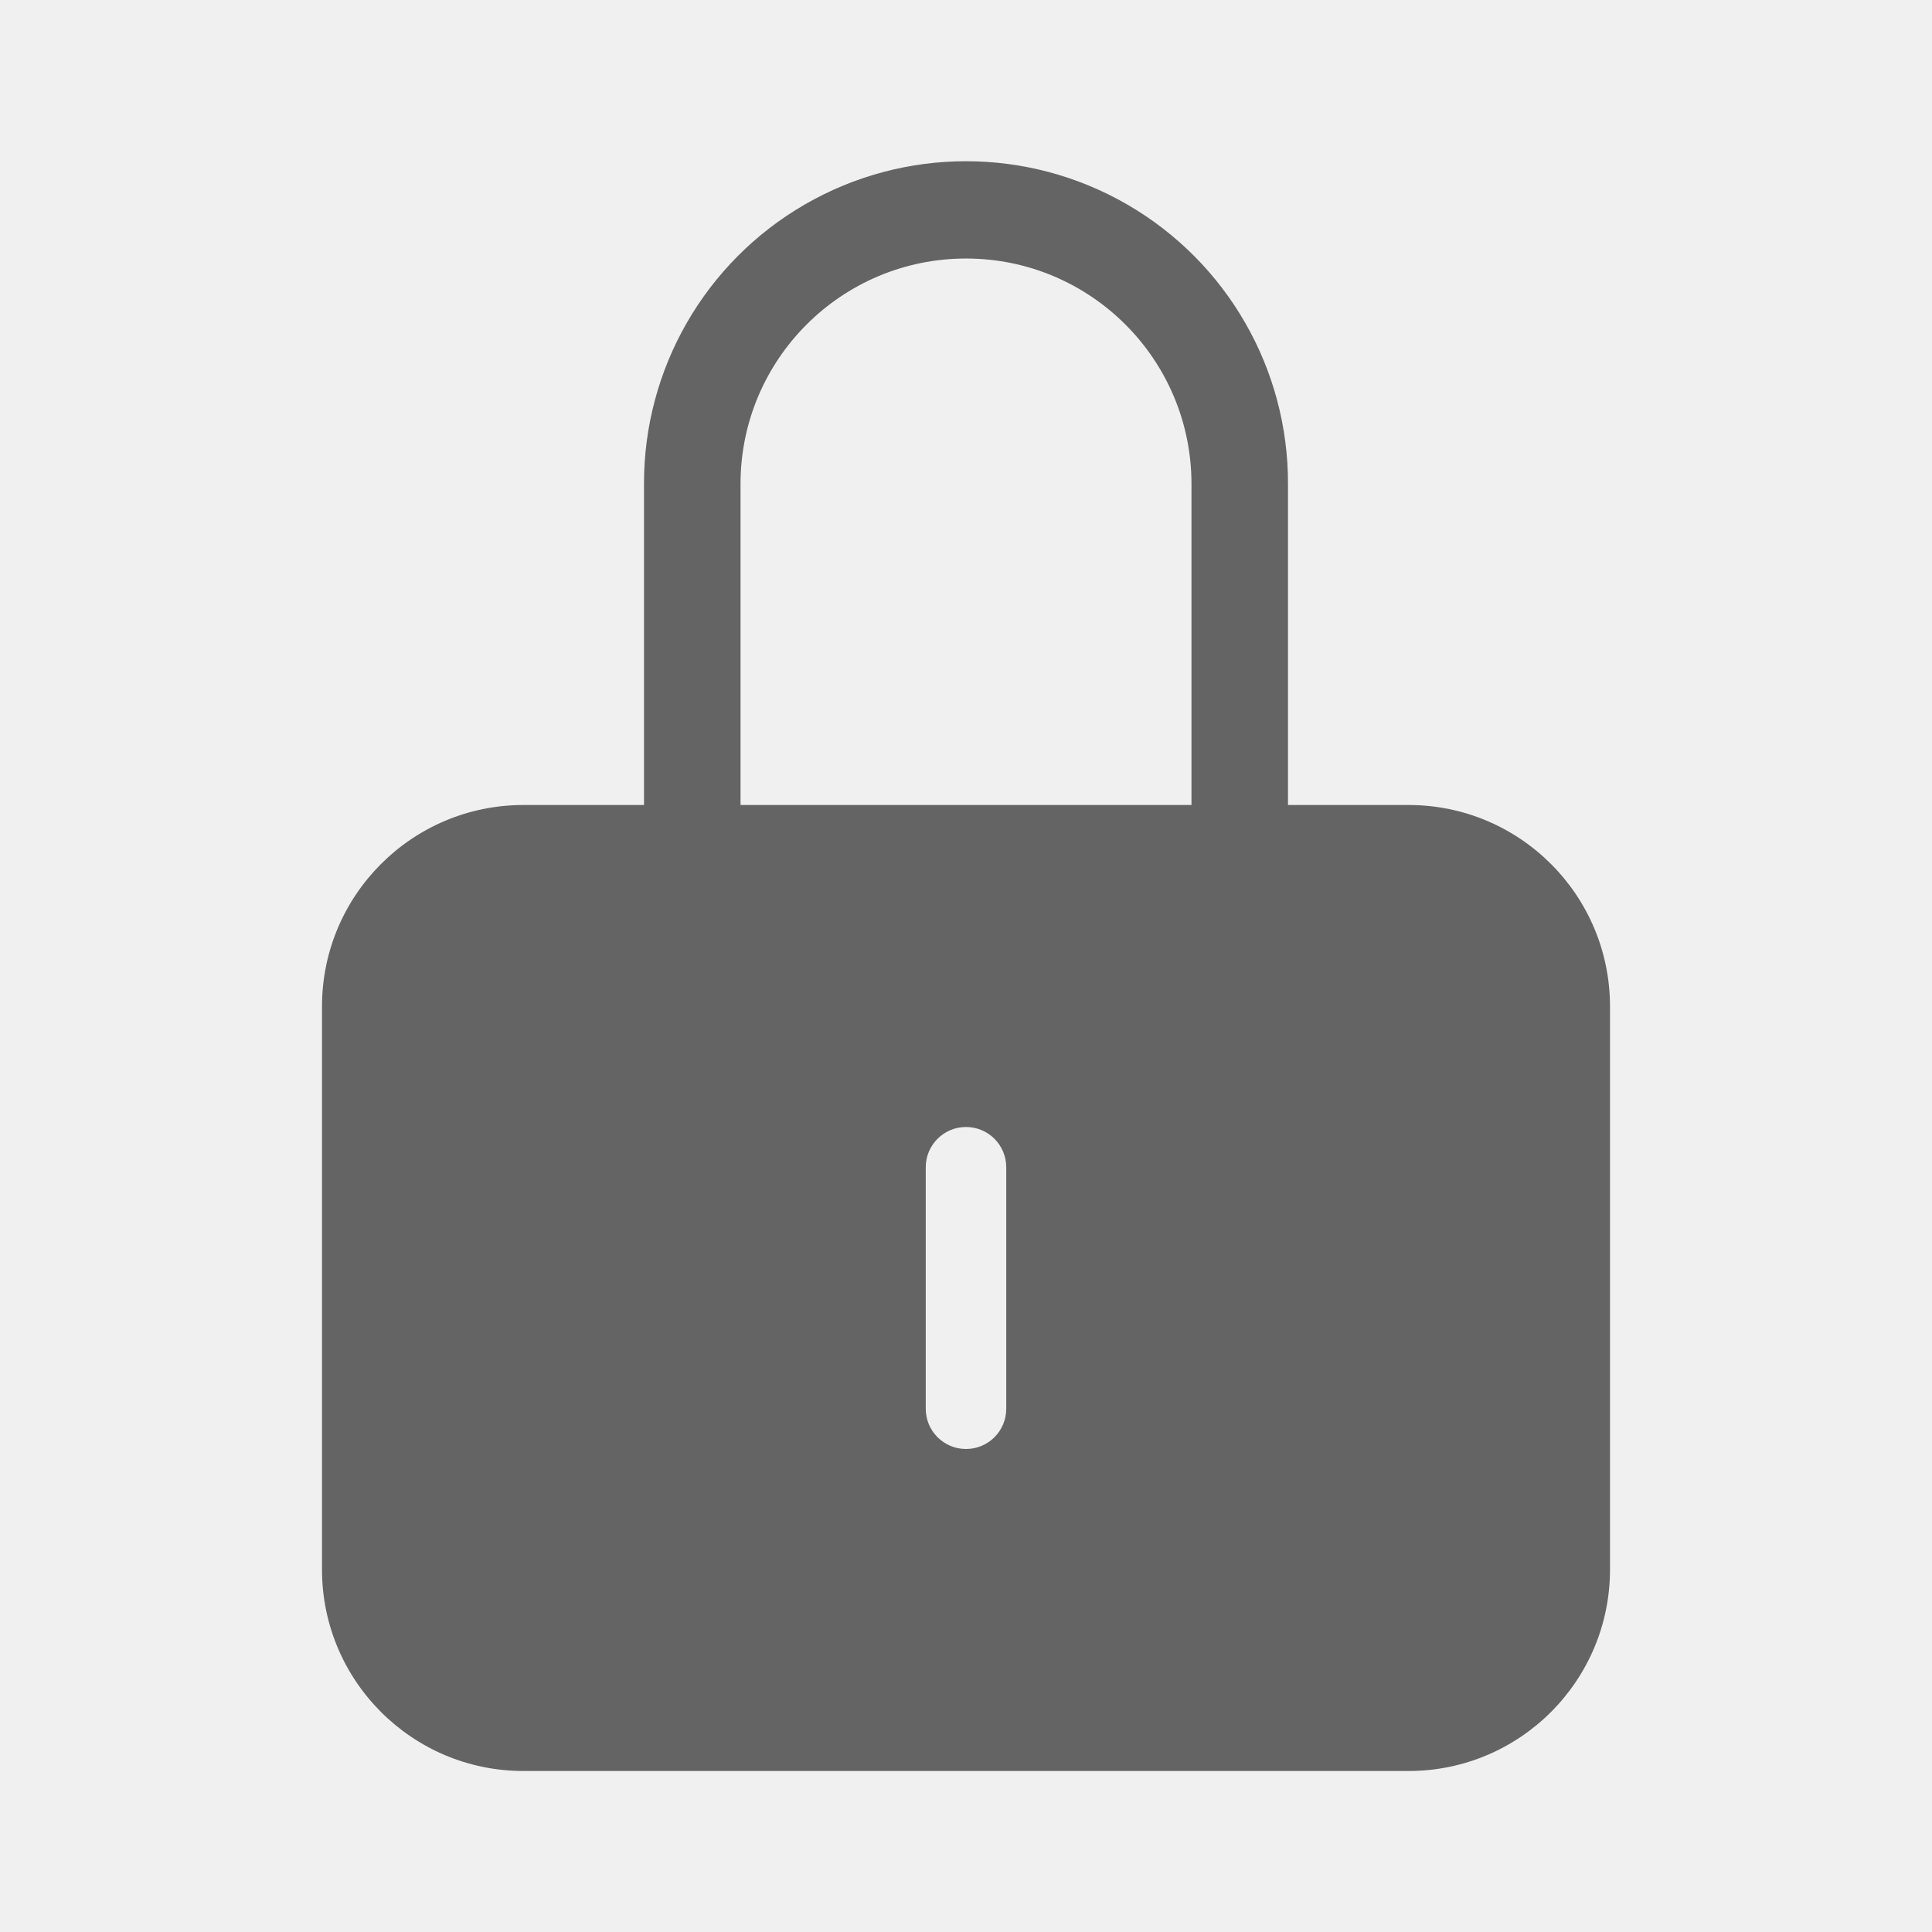
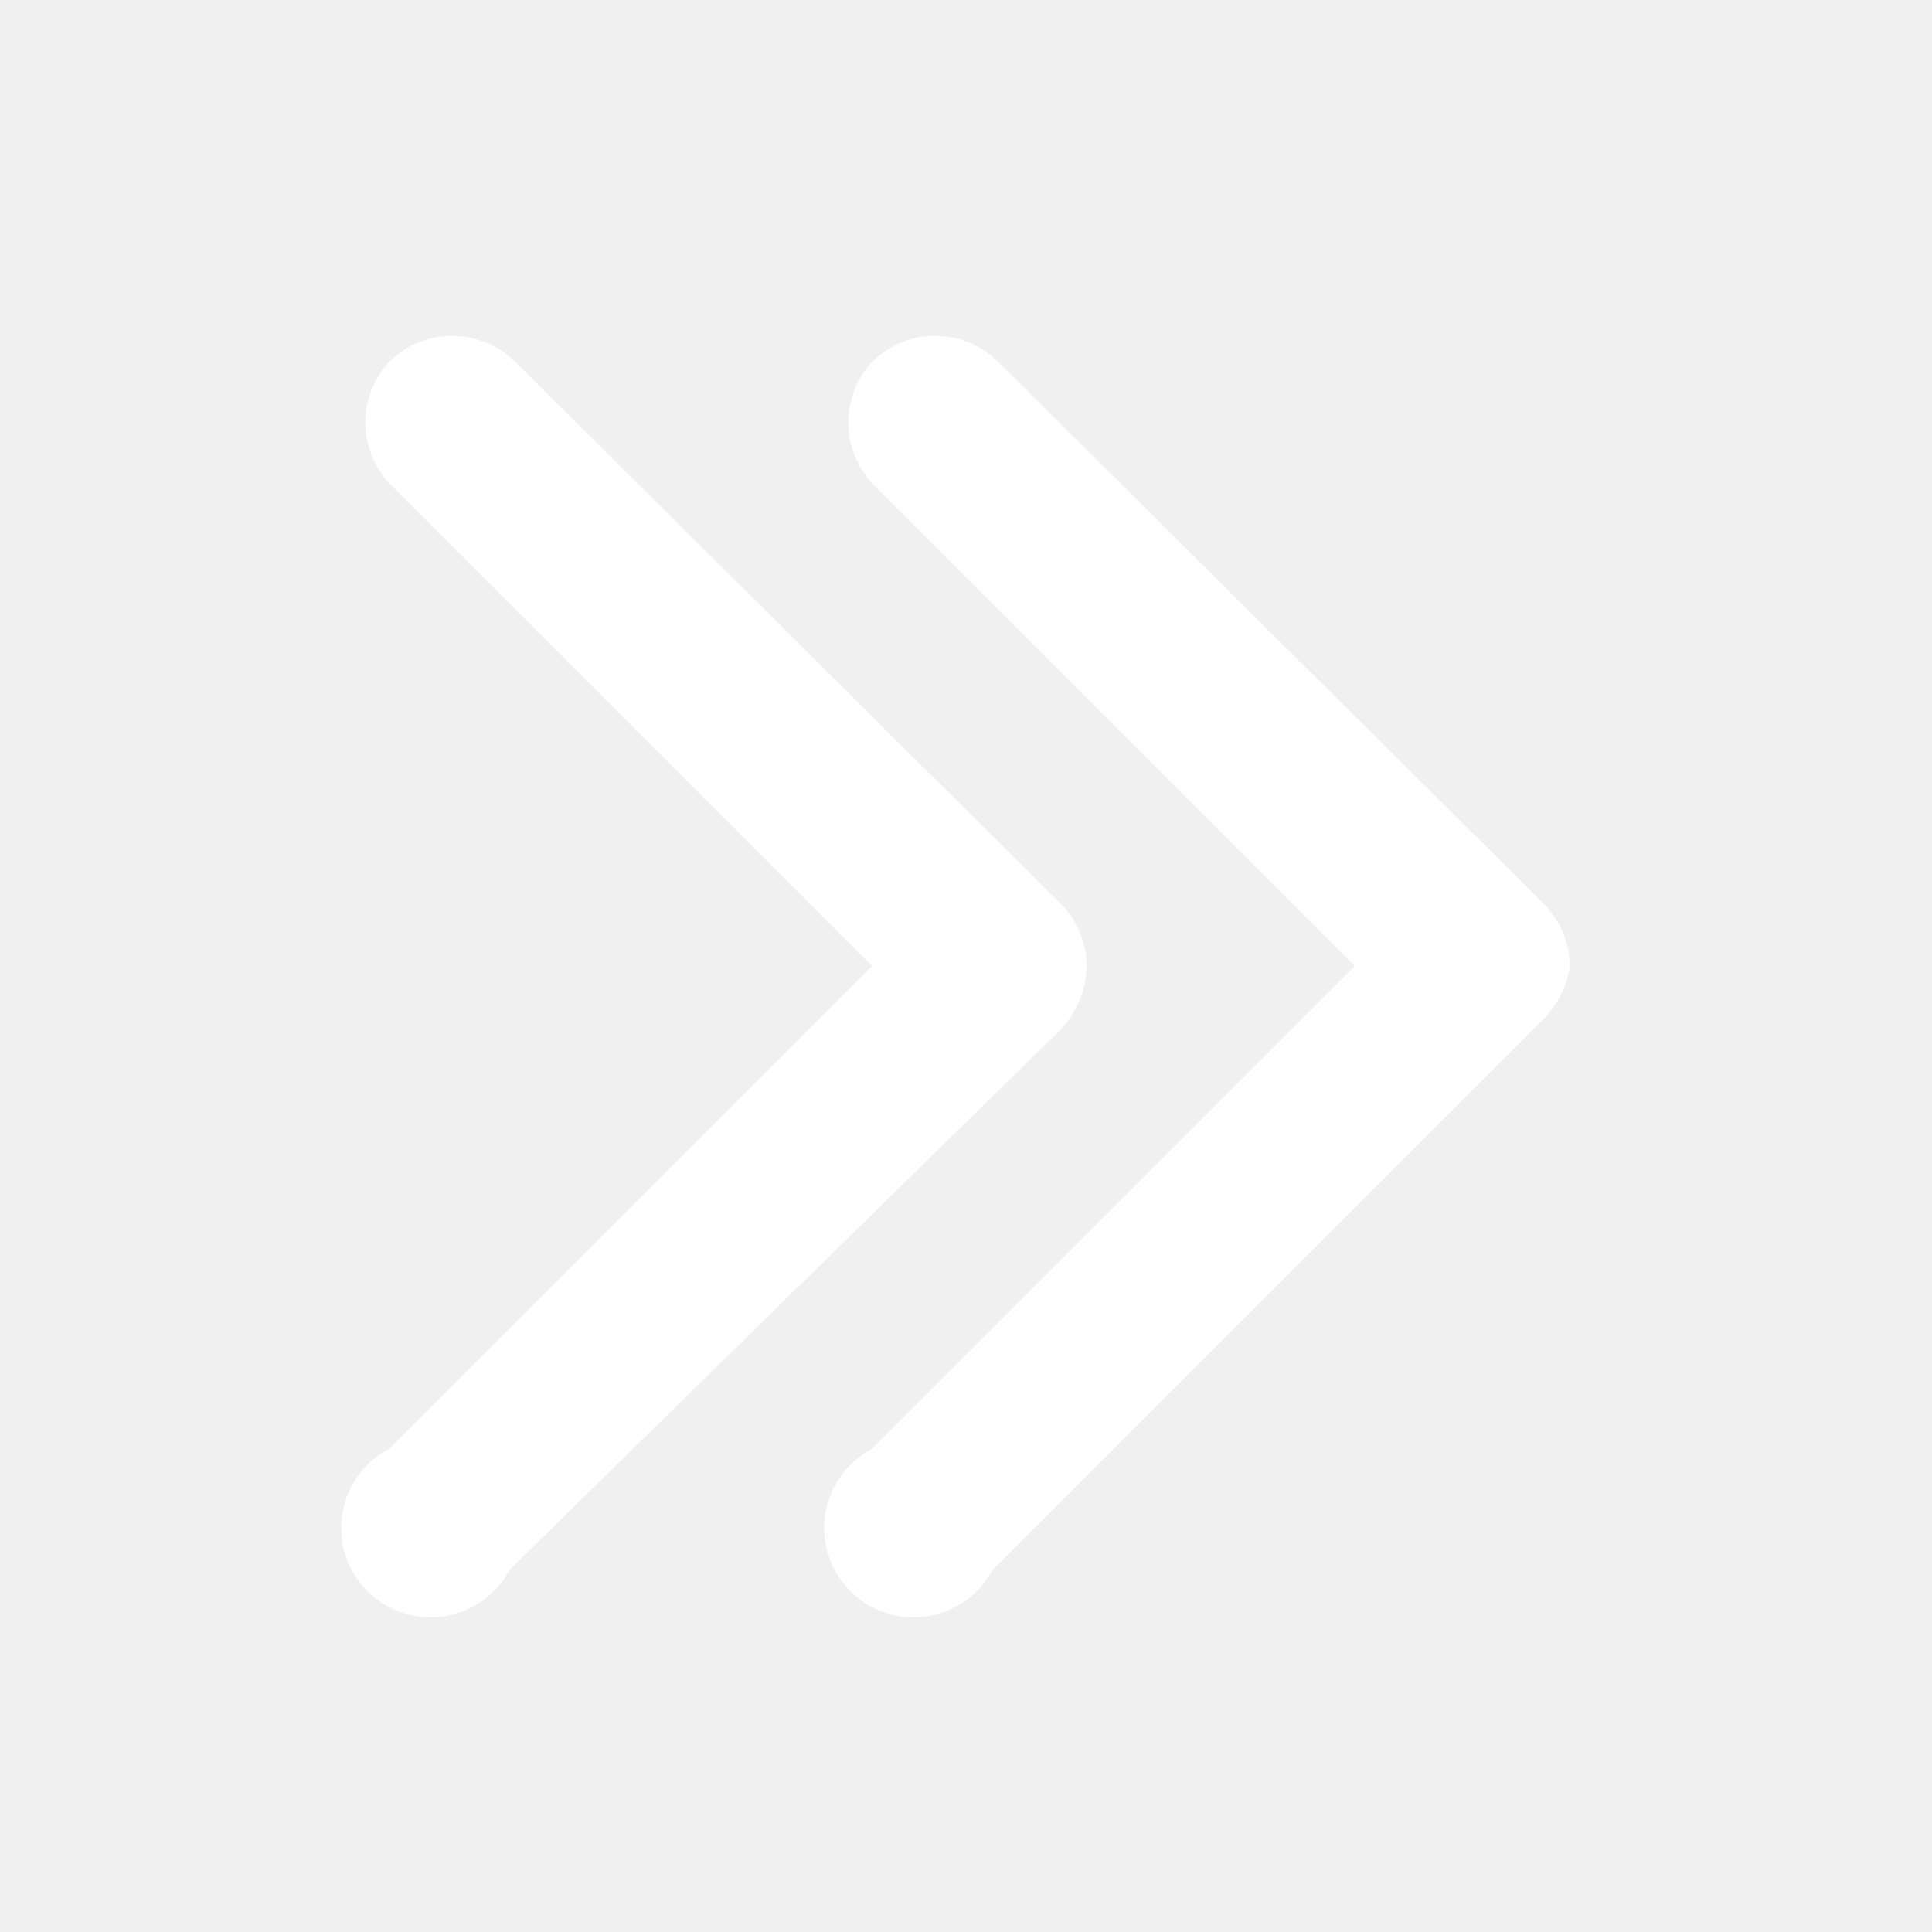
- <svg xmlns="http://www.w3.org/2000/svg" t="1701939688485" class="icon" viewBox="0 0 1024 1024" version="1.1" p-id="5602" width="200" height="200">
-   <path d="M746.667 426.667h-64v-170.133a170.667 170.667 0 1 0-341.333 0V426.667h-64a106.773 106.773 0 0 0-106.667 106.667v298.667a106.773 106.773 0 0 0 106.667 106.667h469.333a106.773 106.773 0 0 0 106.667-106.667V533.333a106.773 106.773 0 0 0-106.667-106.667z m-354.176-170.133a119.509 119.509 0 1 1 239.019 0V426.667H392.491zM533.333 746.667a21.333 21.333 0 0 1-42.667 0v-128a21.333 21.333 0 0 1 42.667 0z" fill="#646464" p-id="5603" />
+ <svg xmlns="http://www.w3.org/2000/svg" t="1706337452764" class="icon" viewBox="0 0 1024 1024" version="1.1" p-id="14846" width="200" height="200">
+   <path d="M462.08 192a47.36 47.36 0 0 0 0 64l256 256-256 256a47.36 47.36 0 1 0 64 64l288.64-288.64A50.56 50.56 0 0 0 832 512a47.36 47.36 0 0 0-14.08-33.28L529.28 192a47.36 47.36 0 0 0-67.2 0z" p-id="14847" fill="#ffffff" />
+   <path d="M206.08 192a47.36 47.36 0 0 0 0 64l256 256-256 256a47.36 47.36 0 1 0 64 64l291.84-286.08A50.56 50.56 0 0 0 576 512a47.36 47.36 0 0 0-14.08-33.28L273.28 192a47.36 47.36 0 0 0-67.2 0z" p-id="14848" fill="#ffffff" />
</svg>
